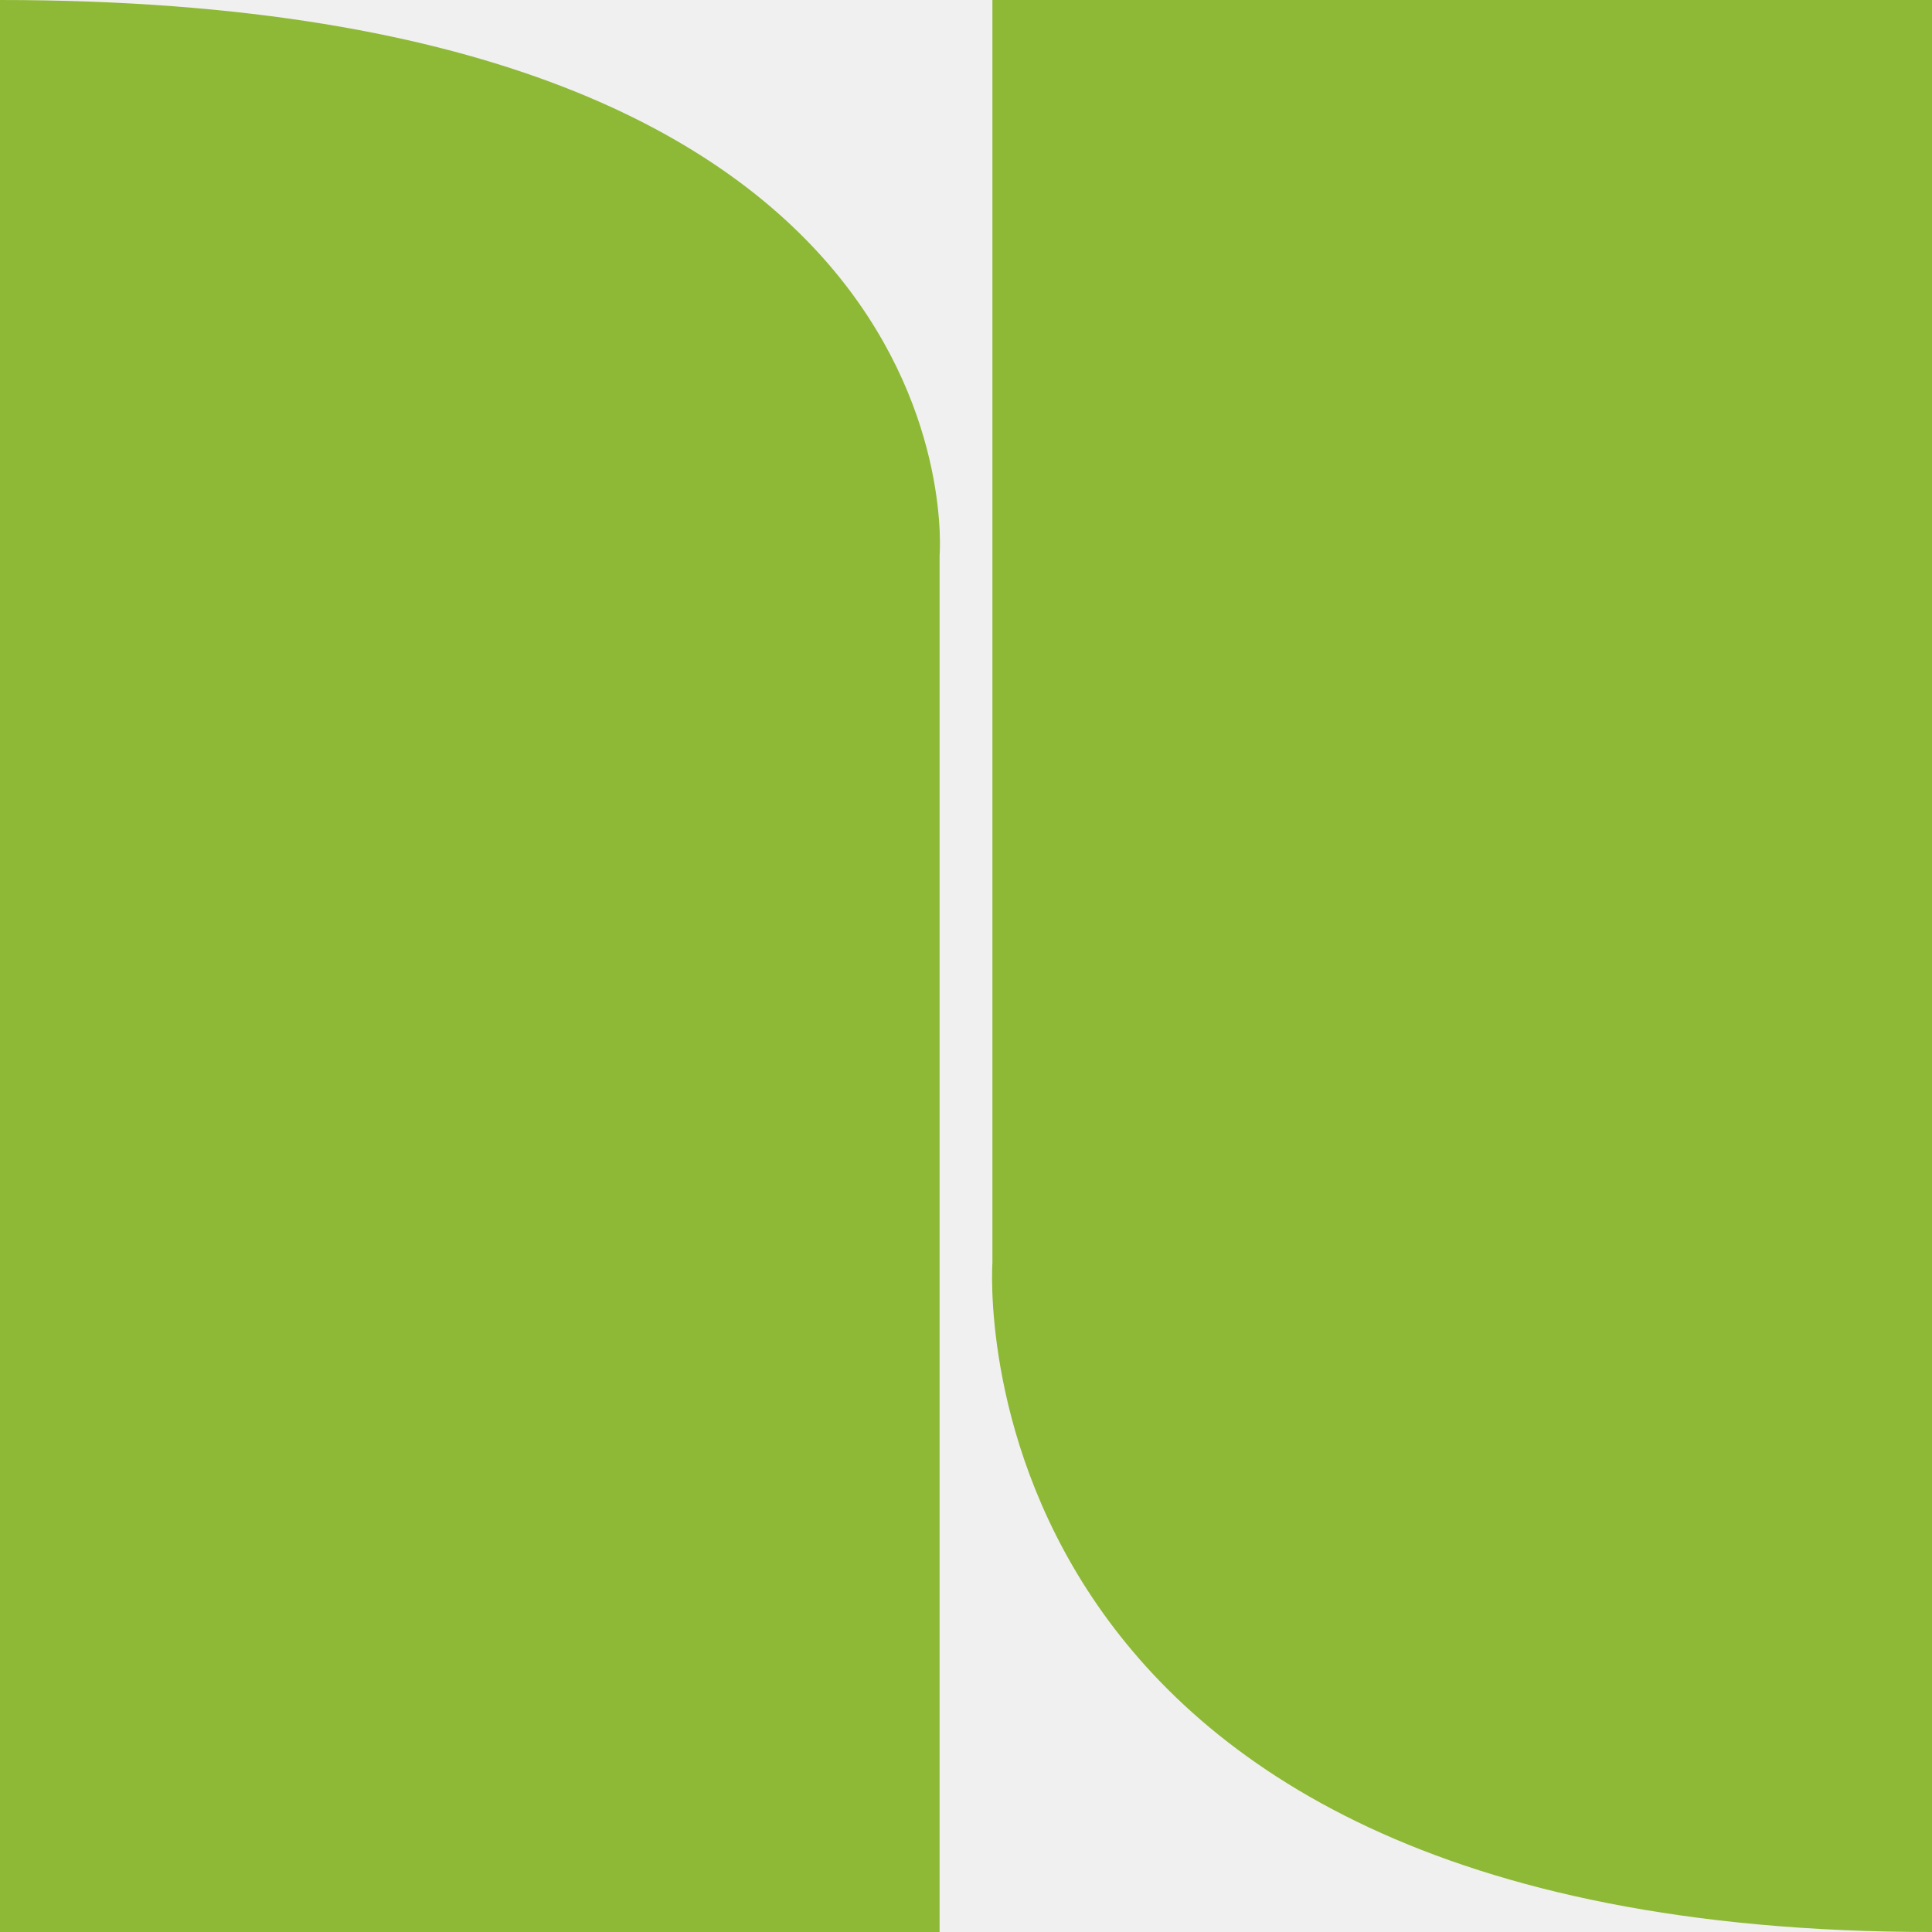
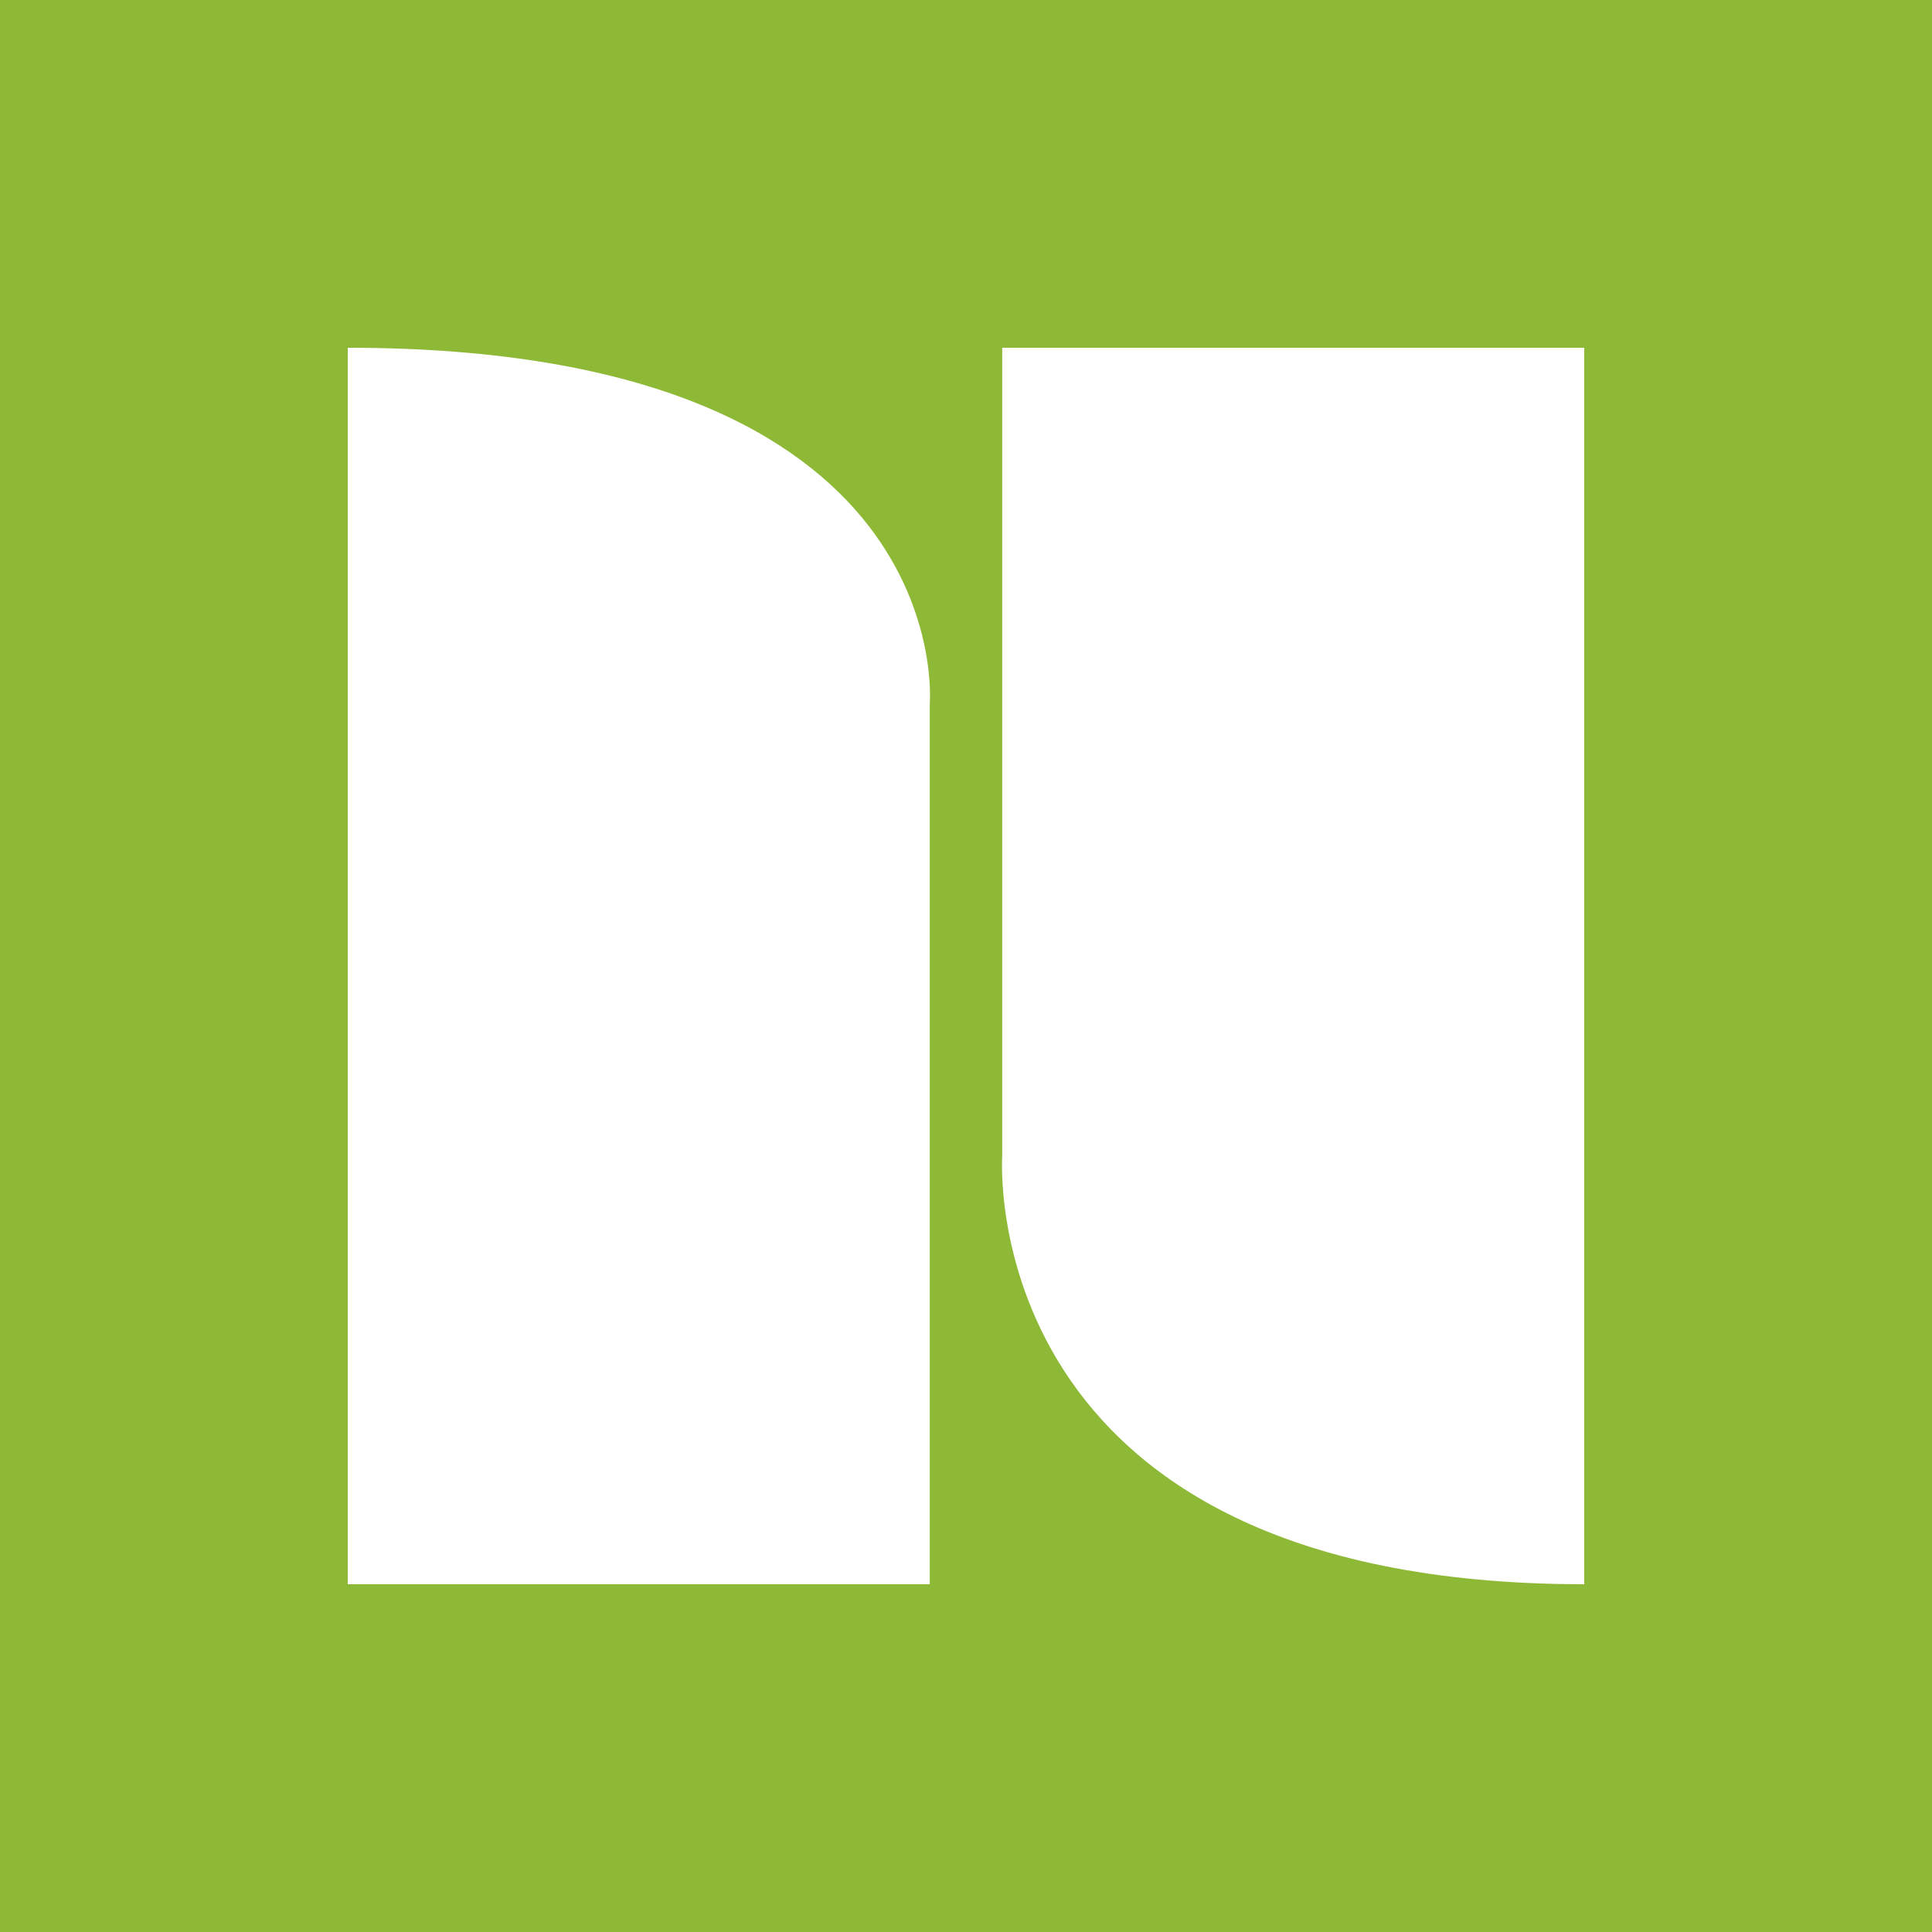
- <svg xmlns="http://www.w3.org/2000/svg" id="Layer_1" viewBox="0 0 1024 1024">
-   <path d="M526,0v669.356s-24.935,354.644,498,354.644V0h-498Z" fill="#8eb936" />
-   <path d="M498,1024V294.355S522.935,0,0,0v1024s498,0,498,0Z" fill="#8eb936" />
-   <path d="M340.645,507.774c3.217,0,3.223-5,0-5-3.217,0-3.223,5,0,5h0Z" fill="#8eb936" />
+ <svg xmlns="http://www.w3.org/2000/svg" viewBox="0 0 1024 1024">
+   <rect width="1024" height="1024" fill="#8eb936" />
+   <g transform="translate(512,512) scale(0.64) translate(-512,-512)">
+     <path d="M542,0v669.356s-24.935,354.644,482,354.644V0h-482Z" fill="#fff" />
+     <path d="M482,1024V294.355S506.935,0,0,0v1024h482Z" fill="#fff" />
+   </g>
</svg>
